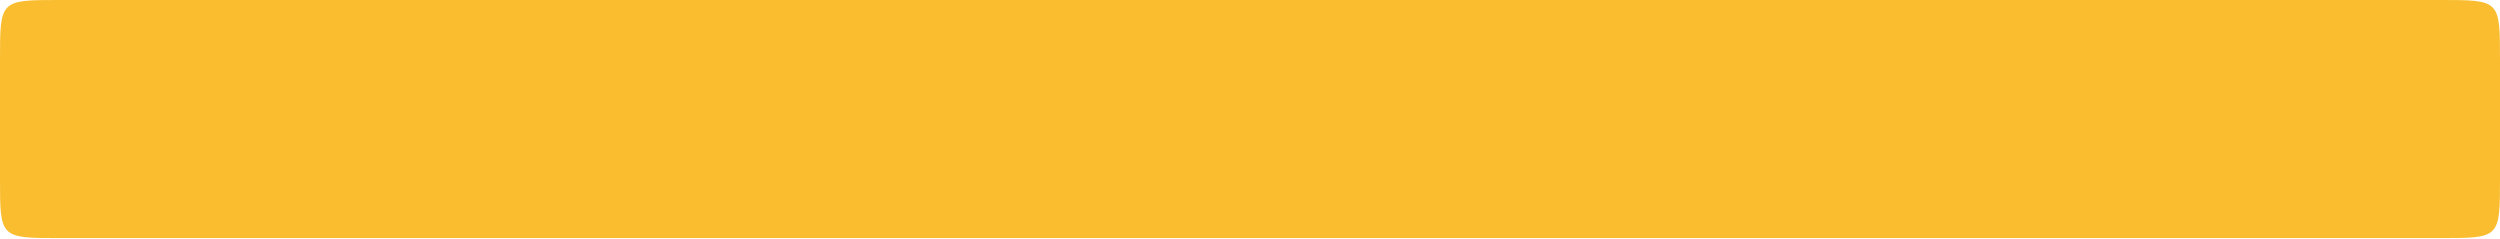
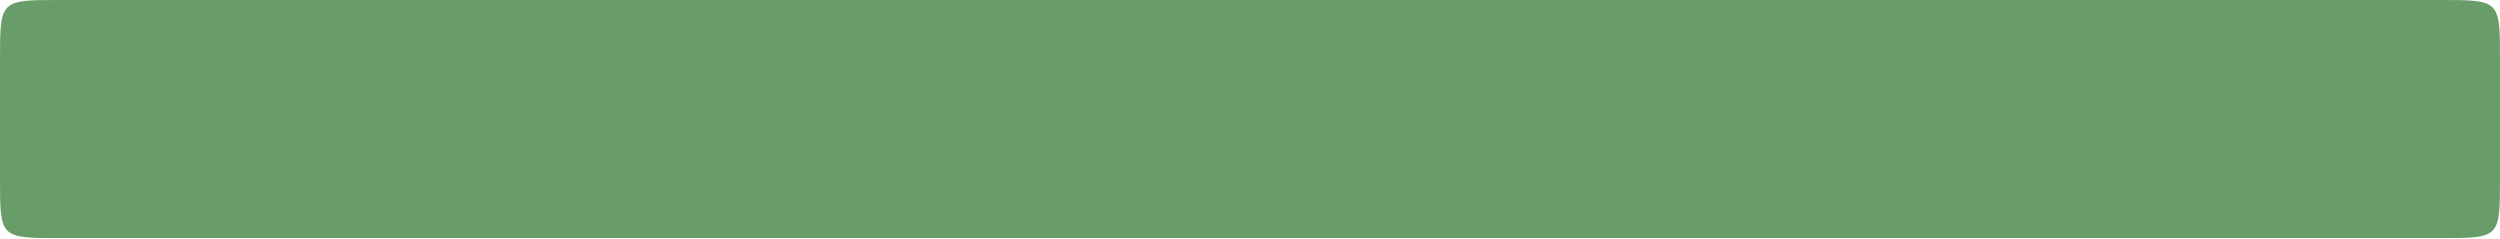
<svg xmlns="http://www.w3.org/2000/svg" width="42" height="4">
  <g transform="translate(0,-1048.362)">
-     <path d="m 1,1048.362 40,0 c 1,0 1,0 1,1 l 0,2 c 0,1 0,1 -1,1 l -40,0 c -1,0 -1,0 -1,-1 l 0,-2 c 0,-1 0,-1 1,-1 z" fill="#fabd2f" />
+     <path d="m 1,1048.362 40,0 c 1,0 1,0 1,1 l 0,2 c 0,1 0,1 -1,1 l -40,0 c -1,0 -1,0 -1,-1 l 0,-2 c 0,-1 0,-1 1,-1 z" fill="#689d6a" />
  </g>
</svg>
